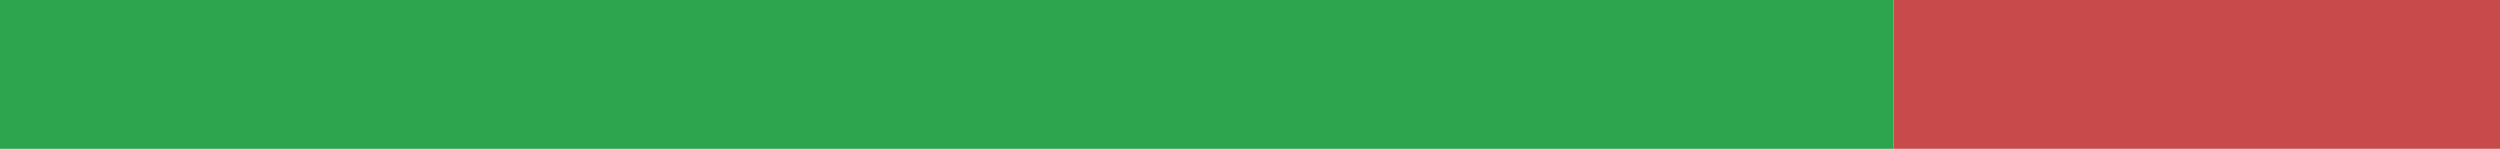
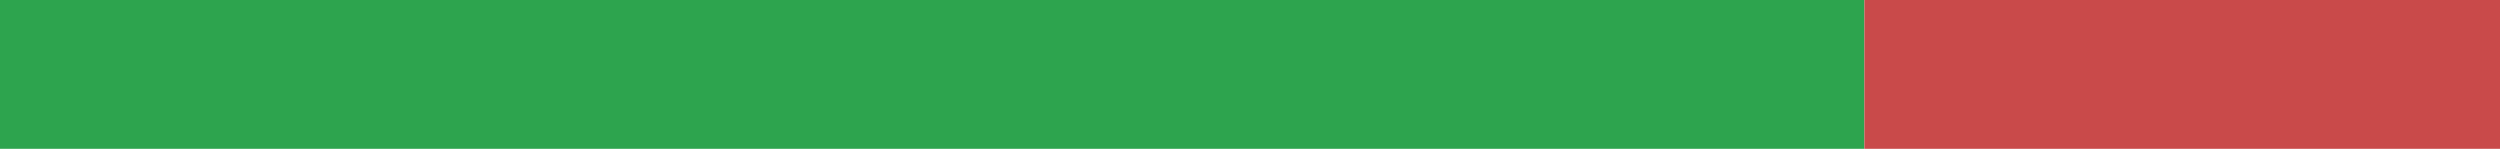
<svg xmlns="http://www.w3.org/2000/svg" width="168" height="10" viewBox="0 0 168 10" role="img" aria-label="pl translation status">
-   <rect x="0" y="0" width="127.249" height="10" fill="#2DA44E" />
-   <rect x="127.249" y="0" width="40.751" height="10" fill="#C94A4A" />
+   <rect x="0" y="0" width="125.288" height="10" fill="#2DA44E" />
+   <rect x="125.288" y="0" width="42.712" height="10" fill="#C94A4A" />
</svg>
